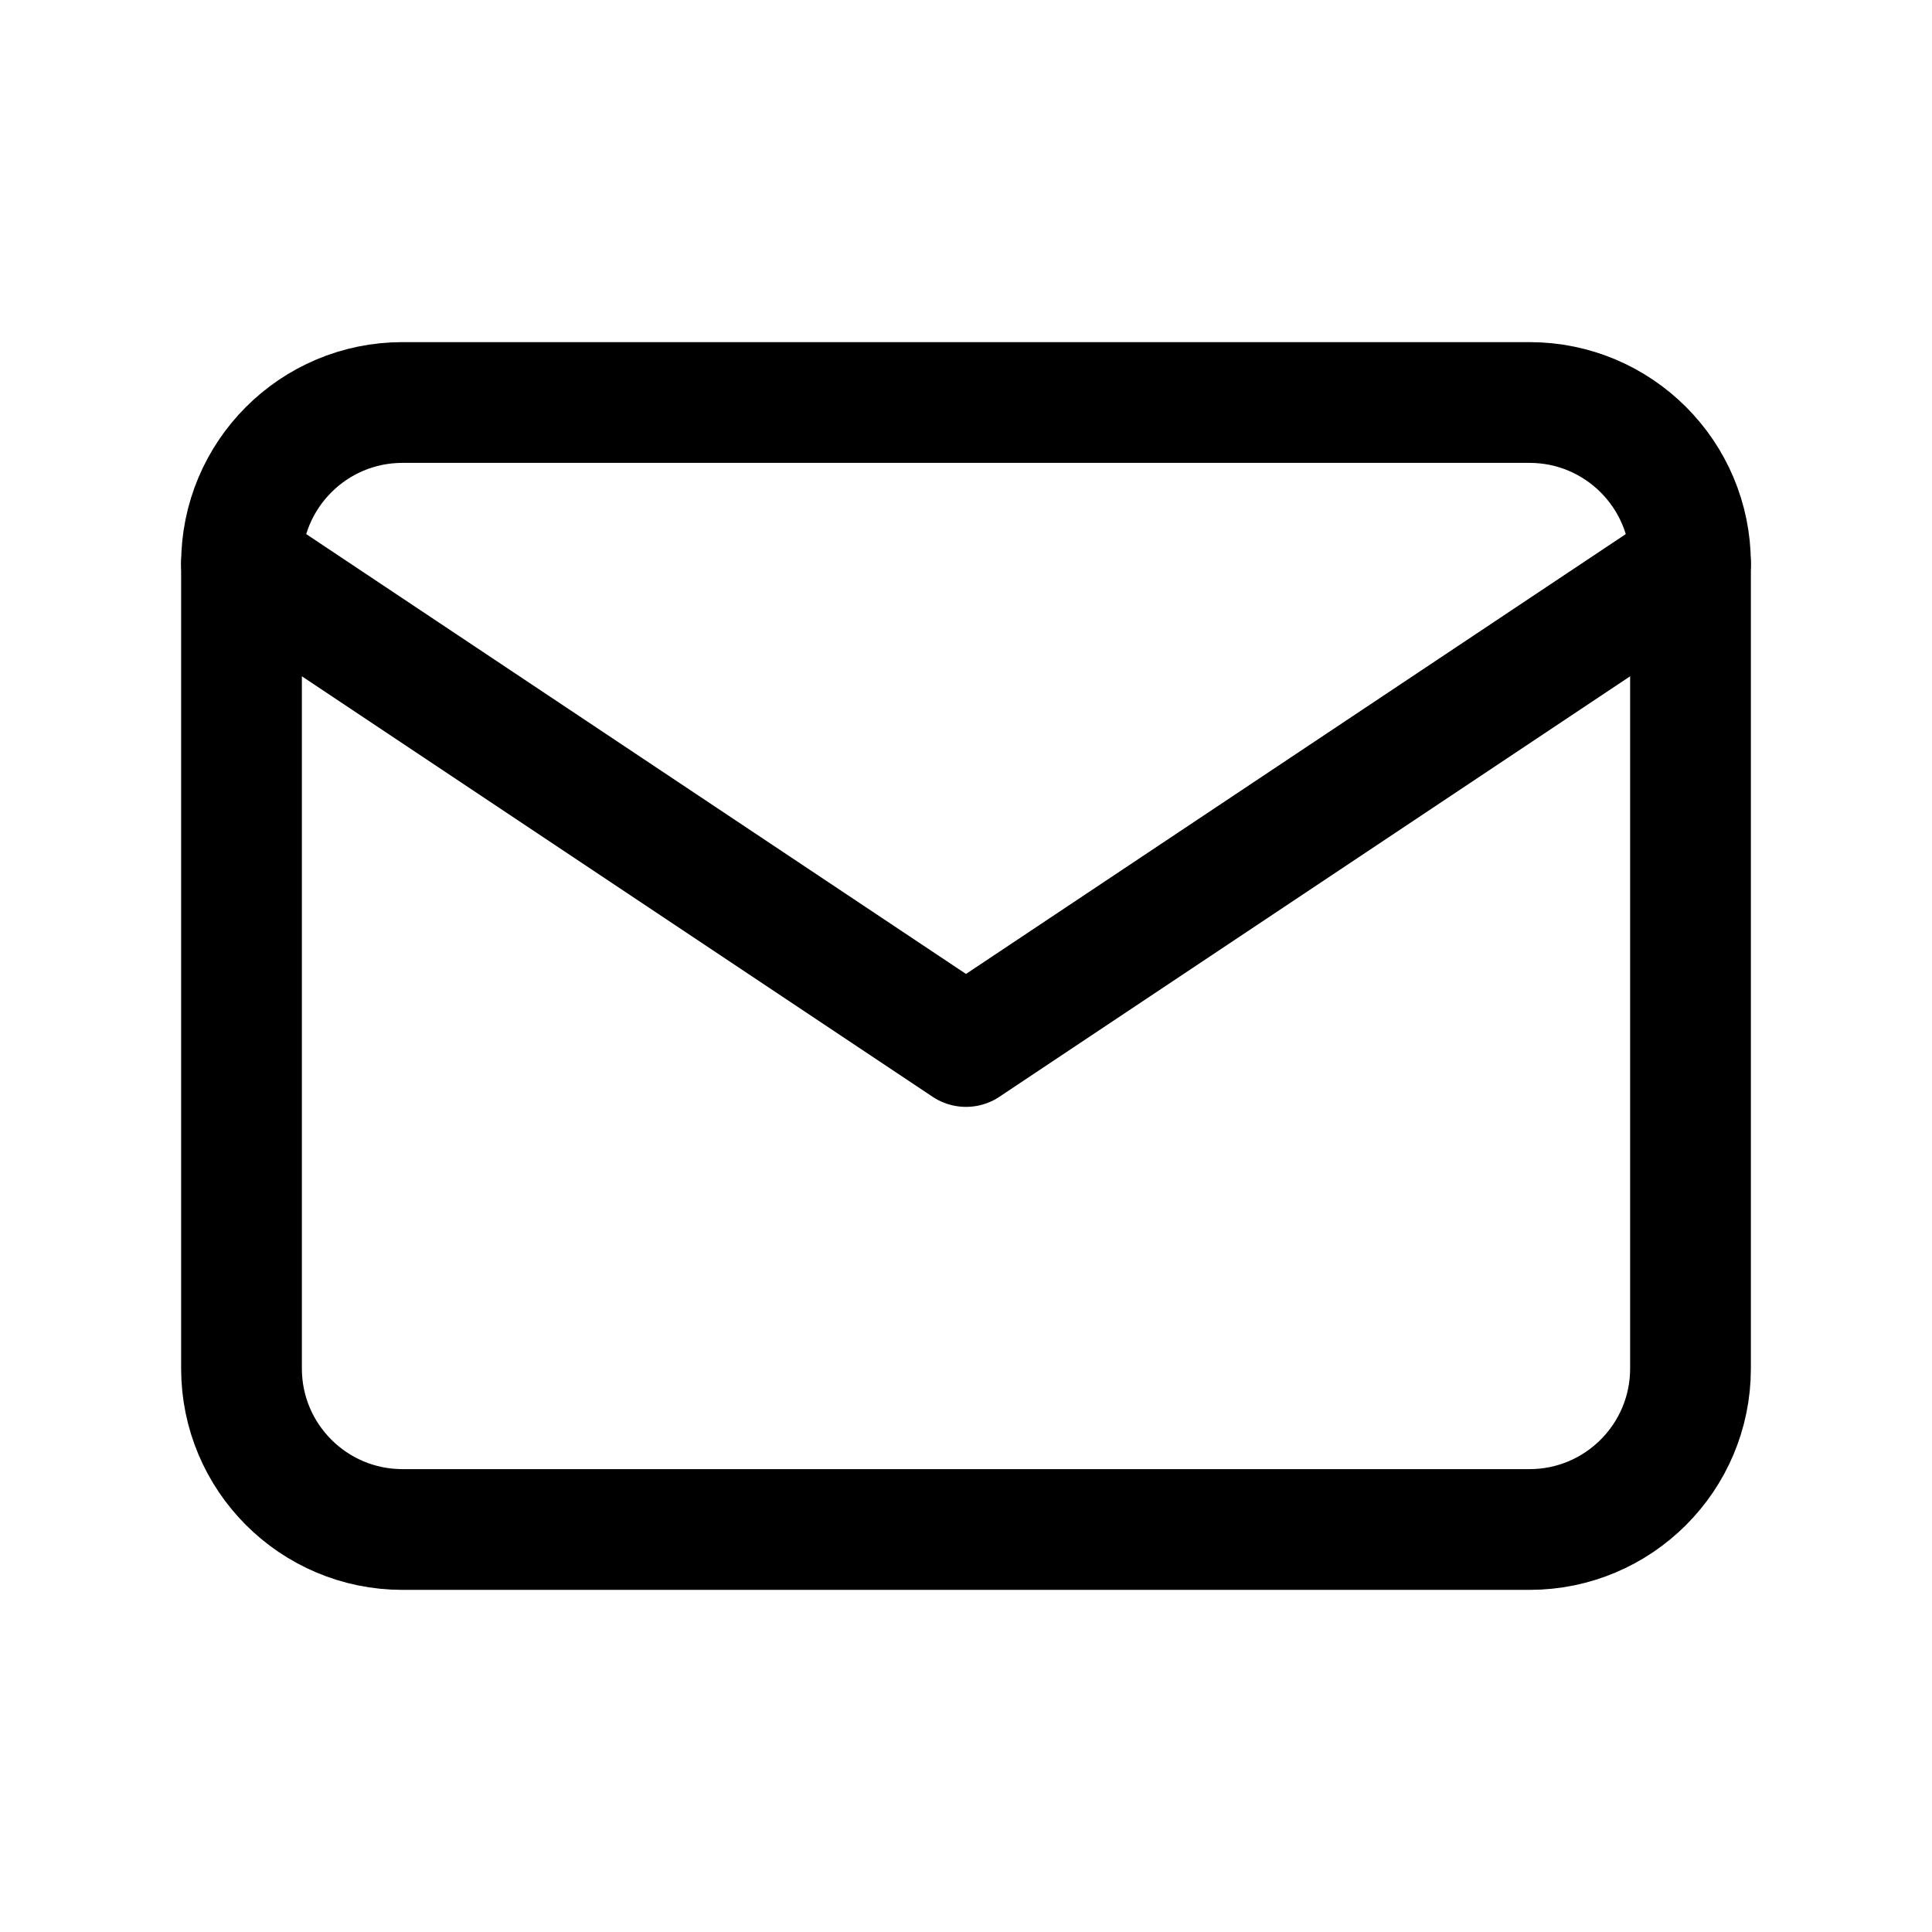
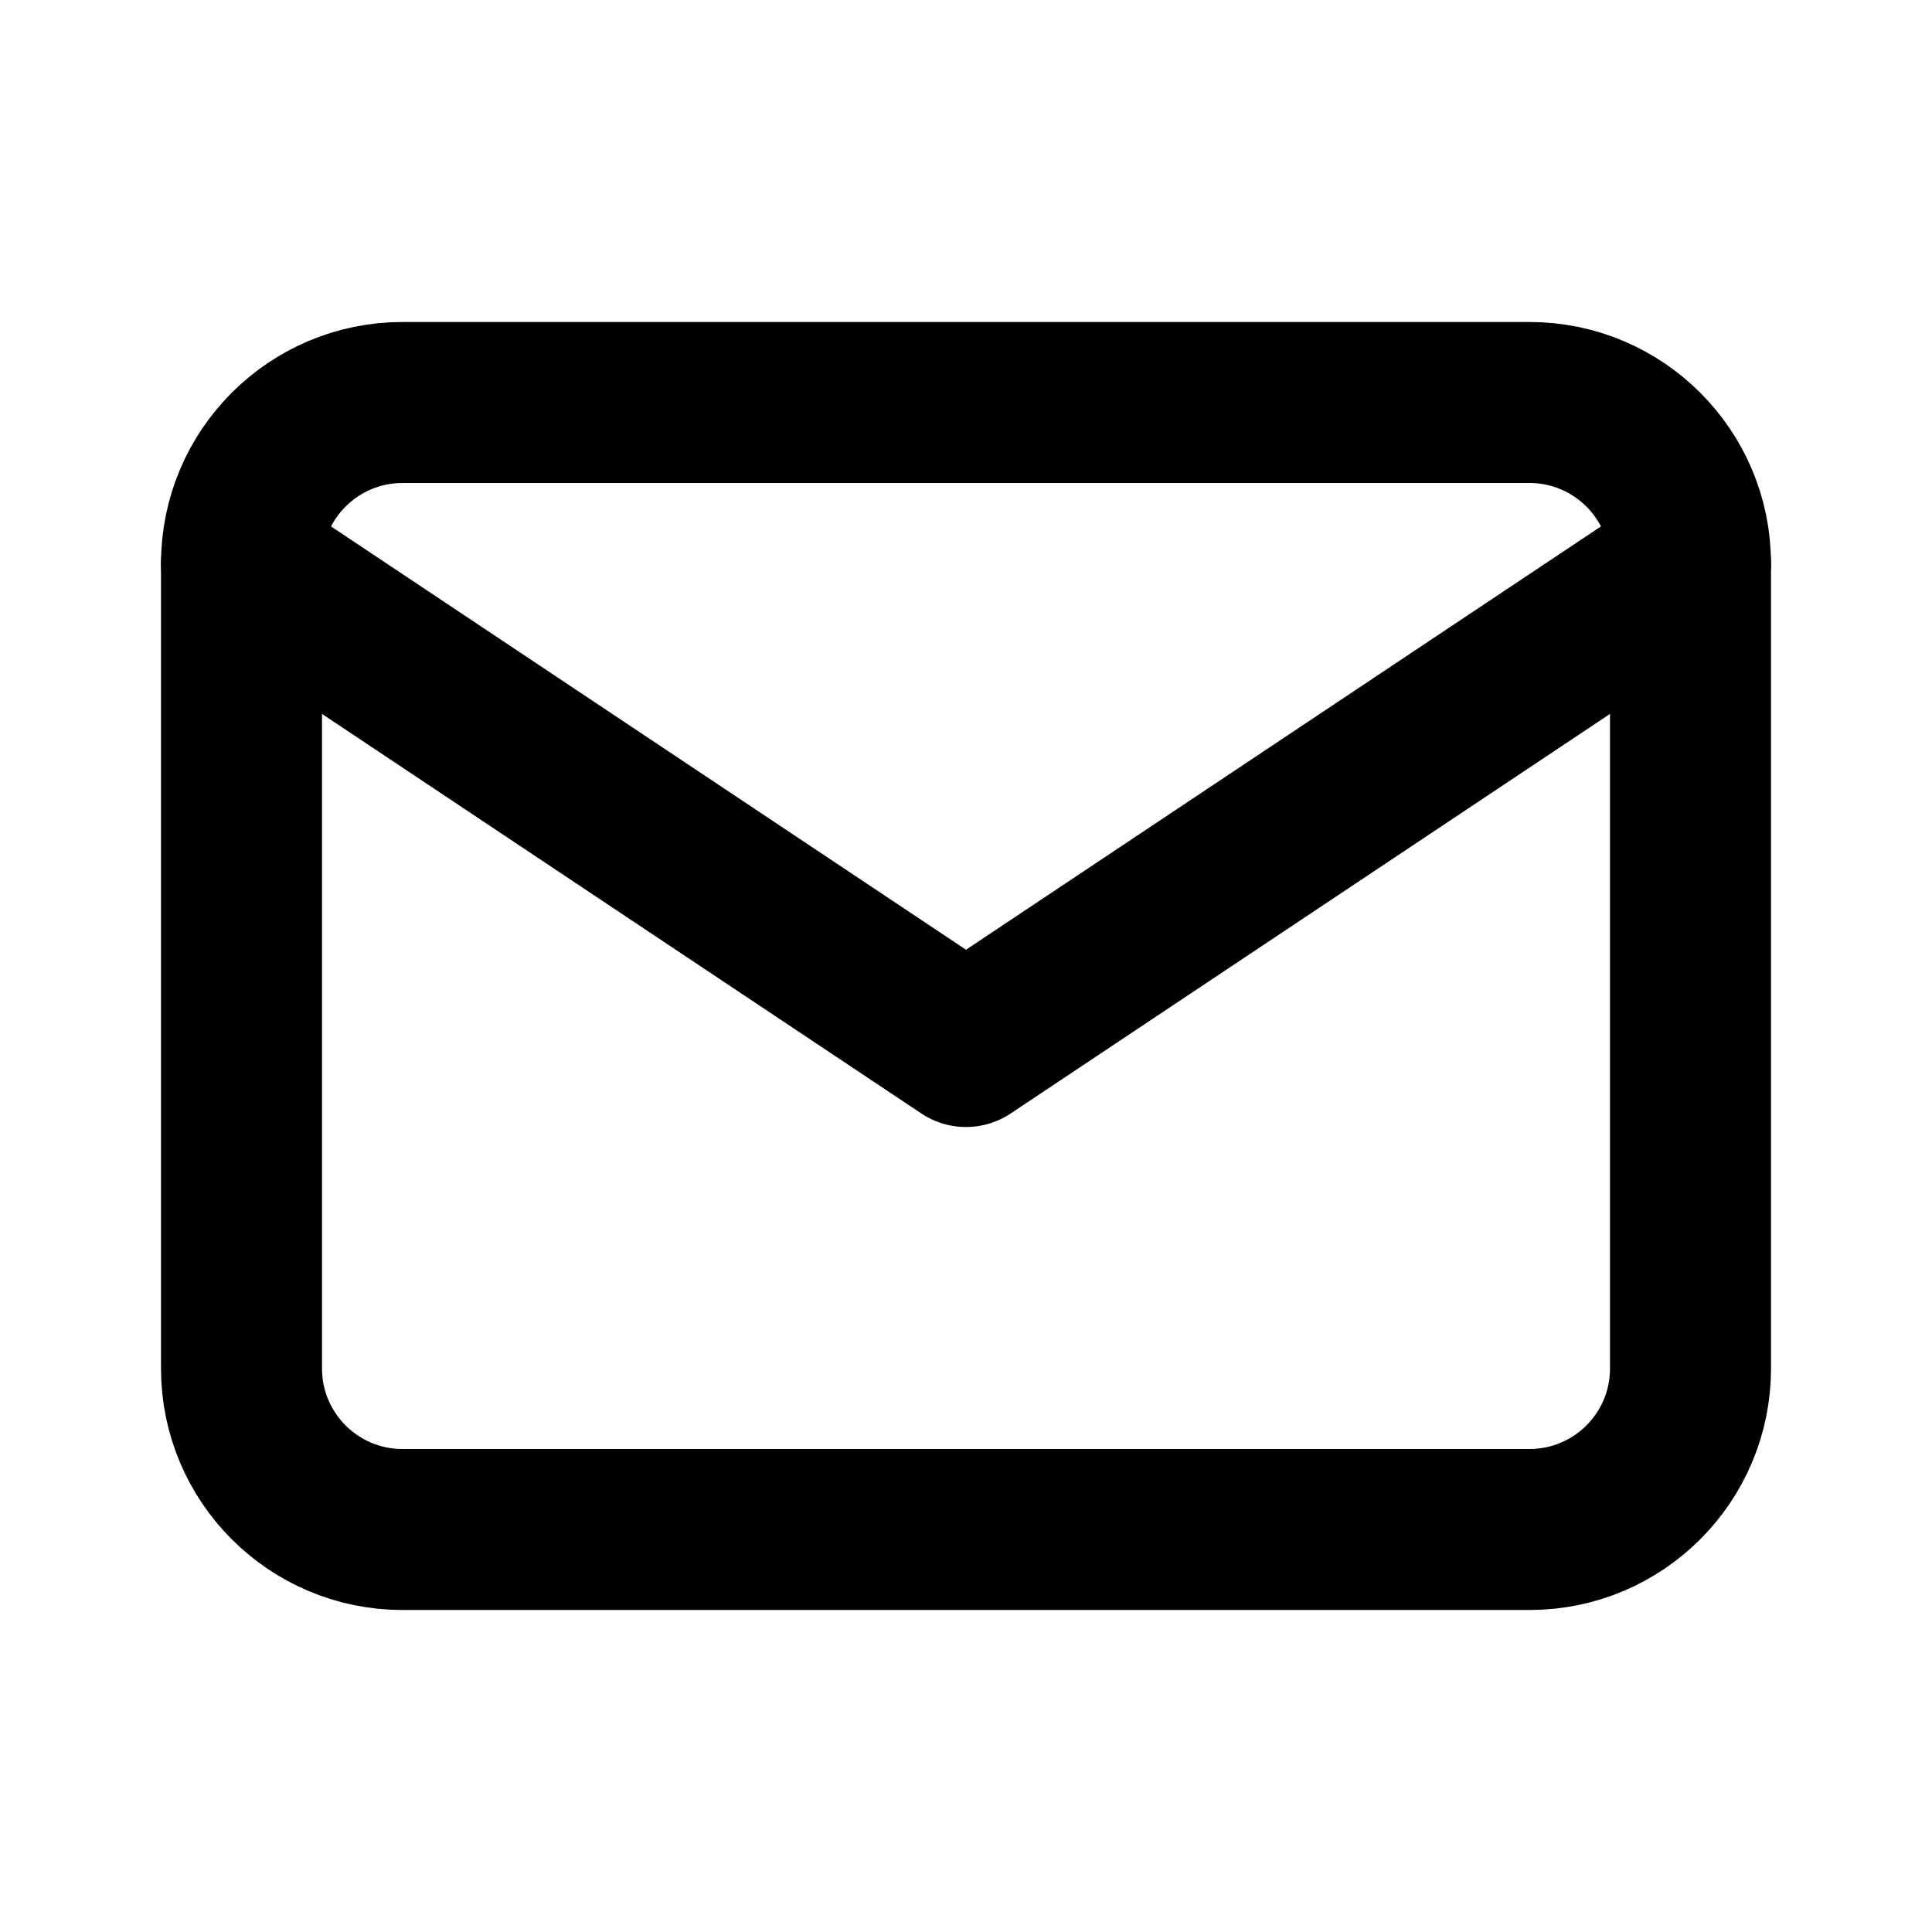
- <svg xmlns="http://www.w3.org/2000/svg" width="20" height="20" viewBox="0 0 24 24" fill="none" stroke="currentColor" stroke-width="1.5" stroke-linecap="round" stroke-linejoin="round">
+ <svg xmlns="http://www.w3.org/2000/svg" width="20" height="20" viewBox="0 0 24 24" fill="none" stroke="currentColor" stroke-width="2" stroke-linecap="round" stroke-linejoin="round">
  <path d="M3 7a2 2 0 0 1 2 -2h14a2 2 0 0 1 2 2v10a2 2 0 0 1 -2 2h-14a2 2 0 0 1 -2 -2v-10" />
  <path d="M3 7l9 6l9 -6" />
</svg>
